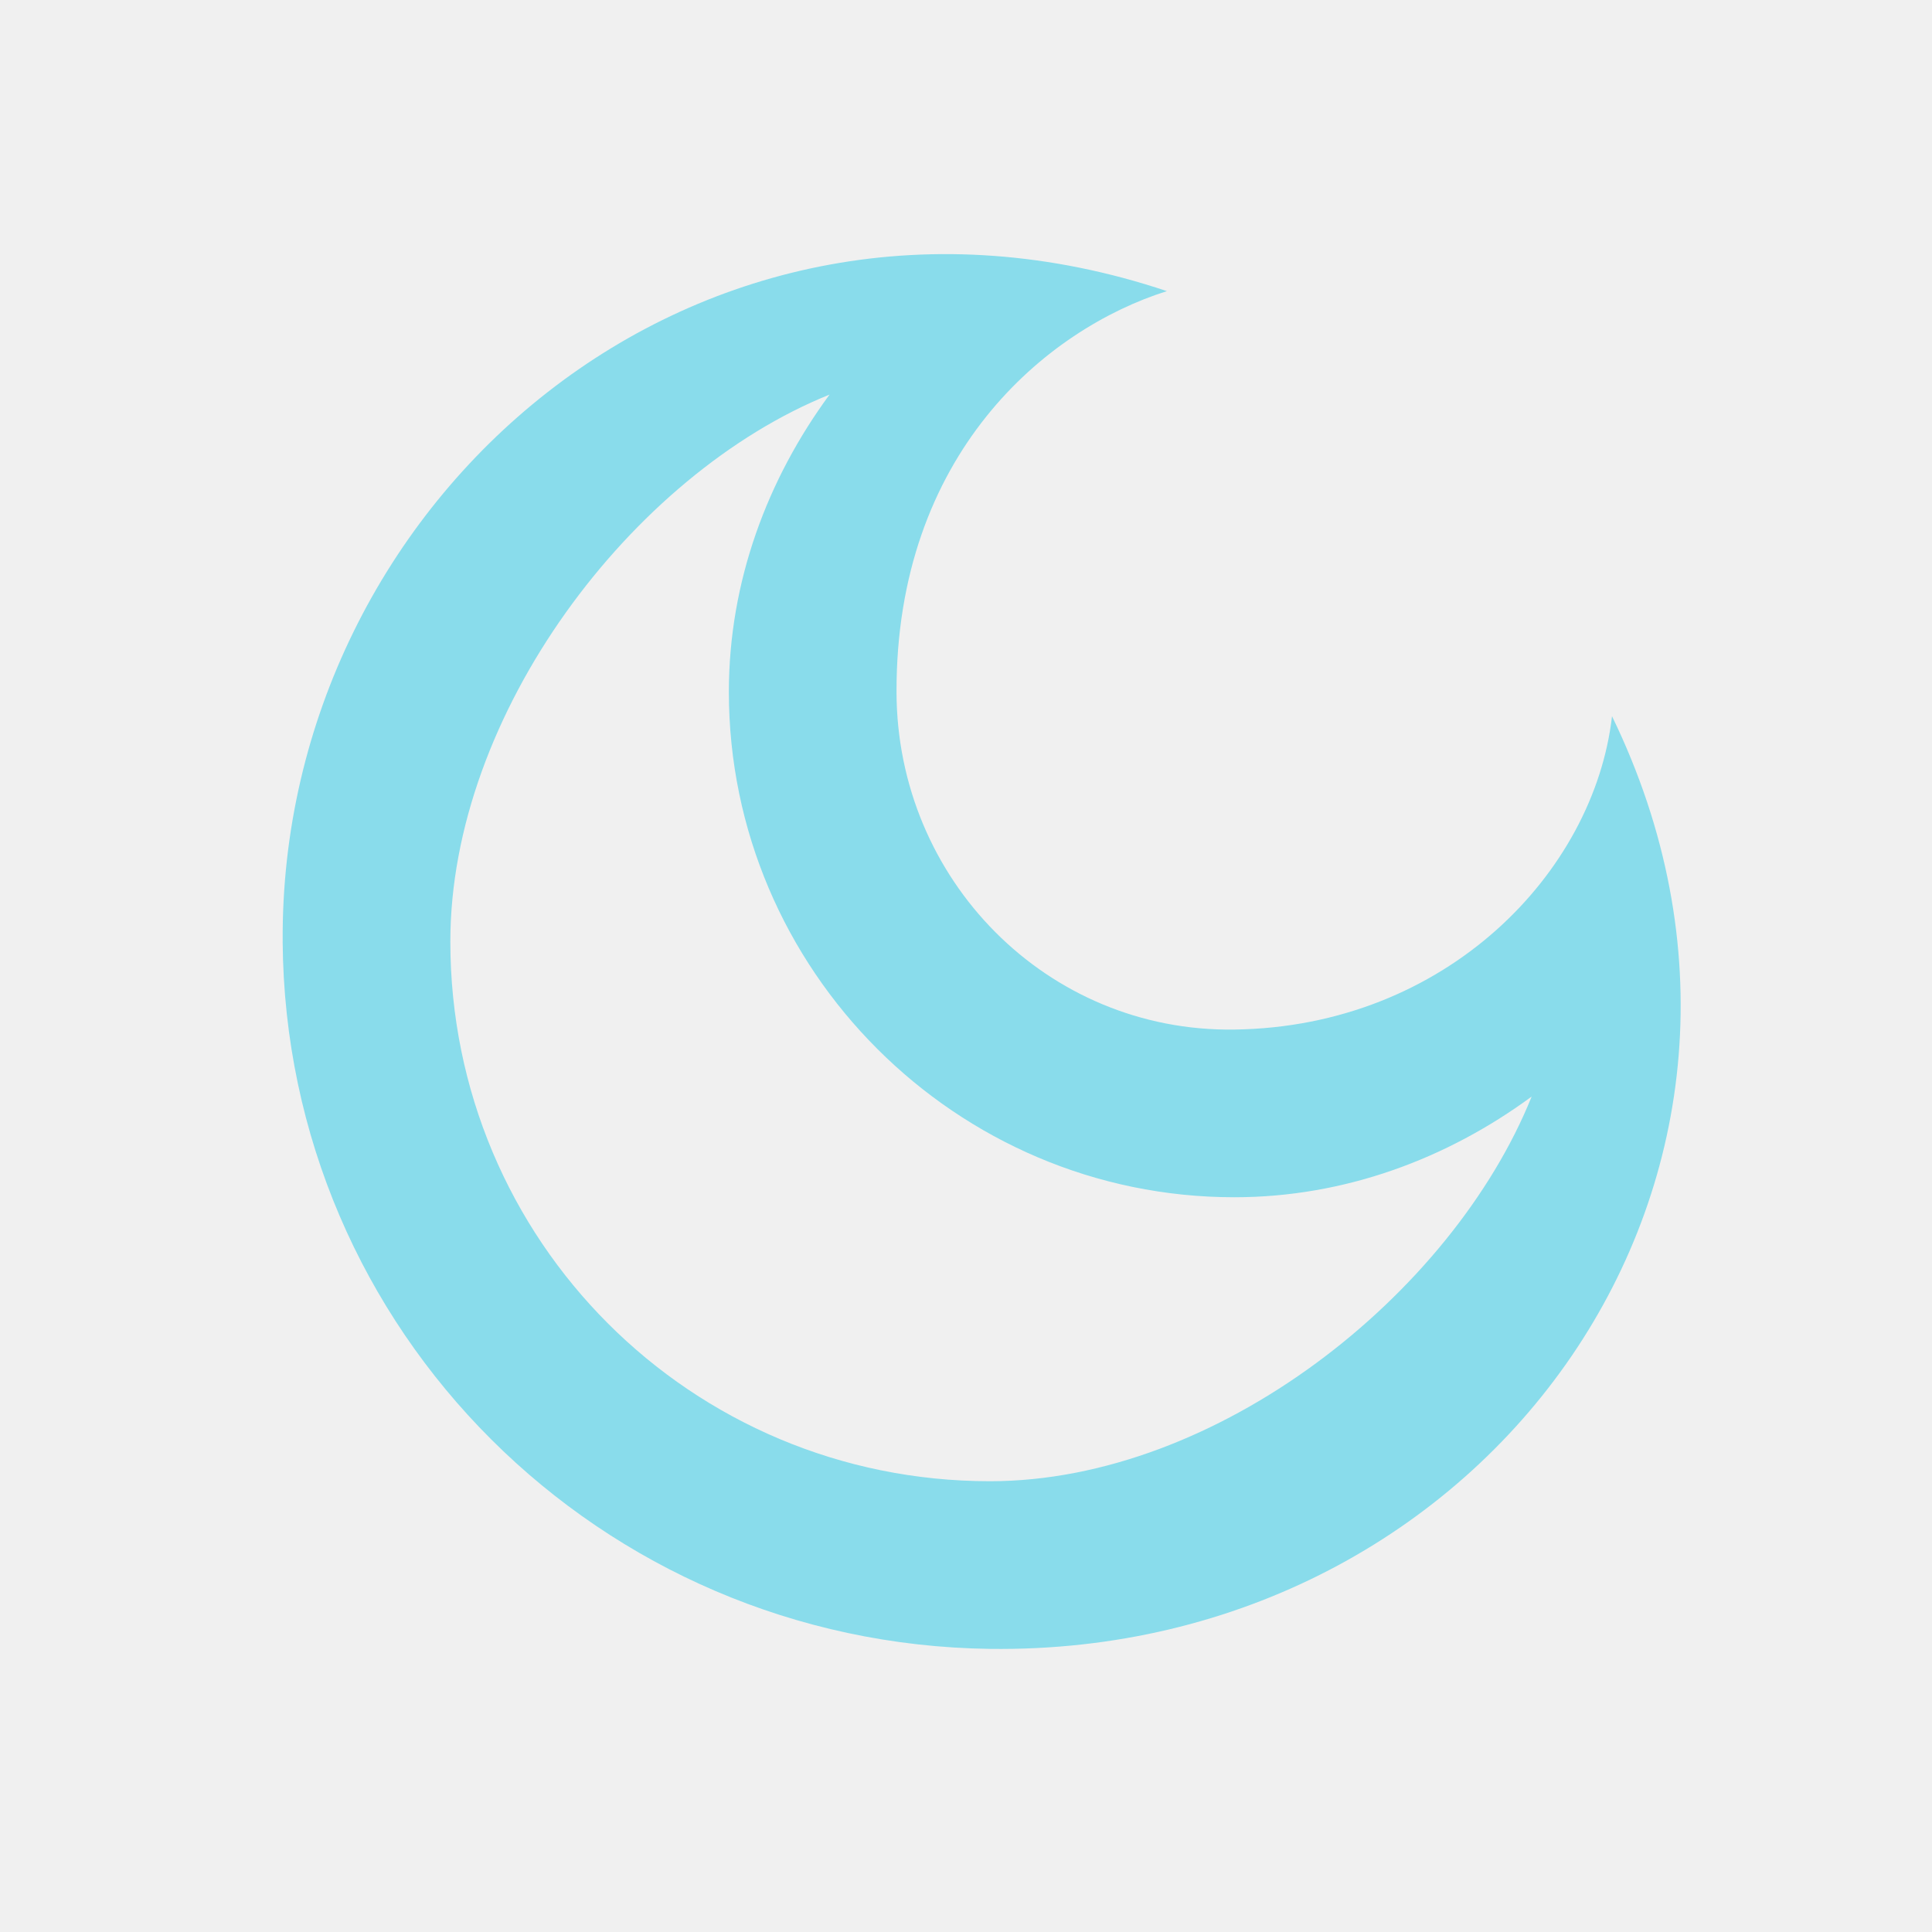
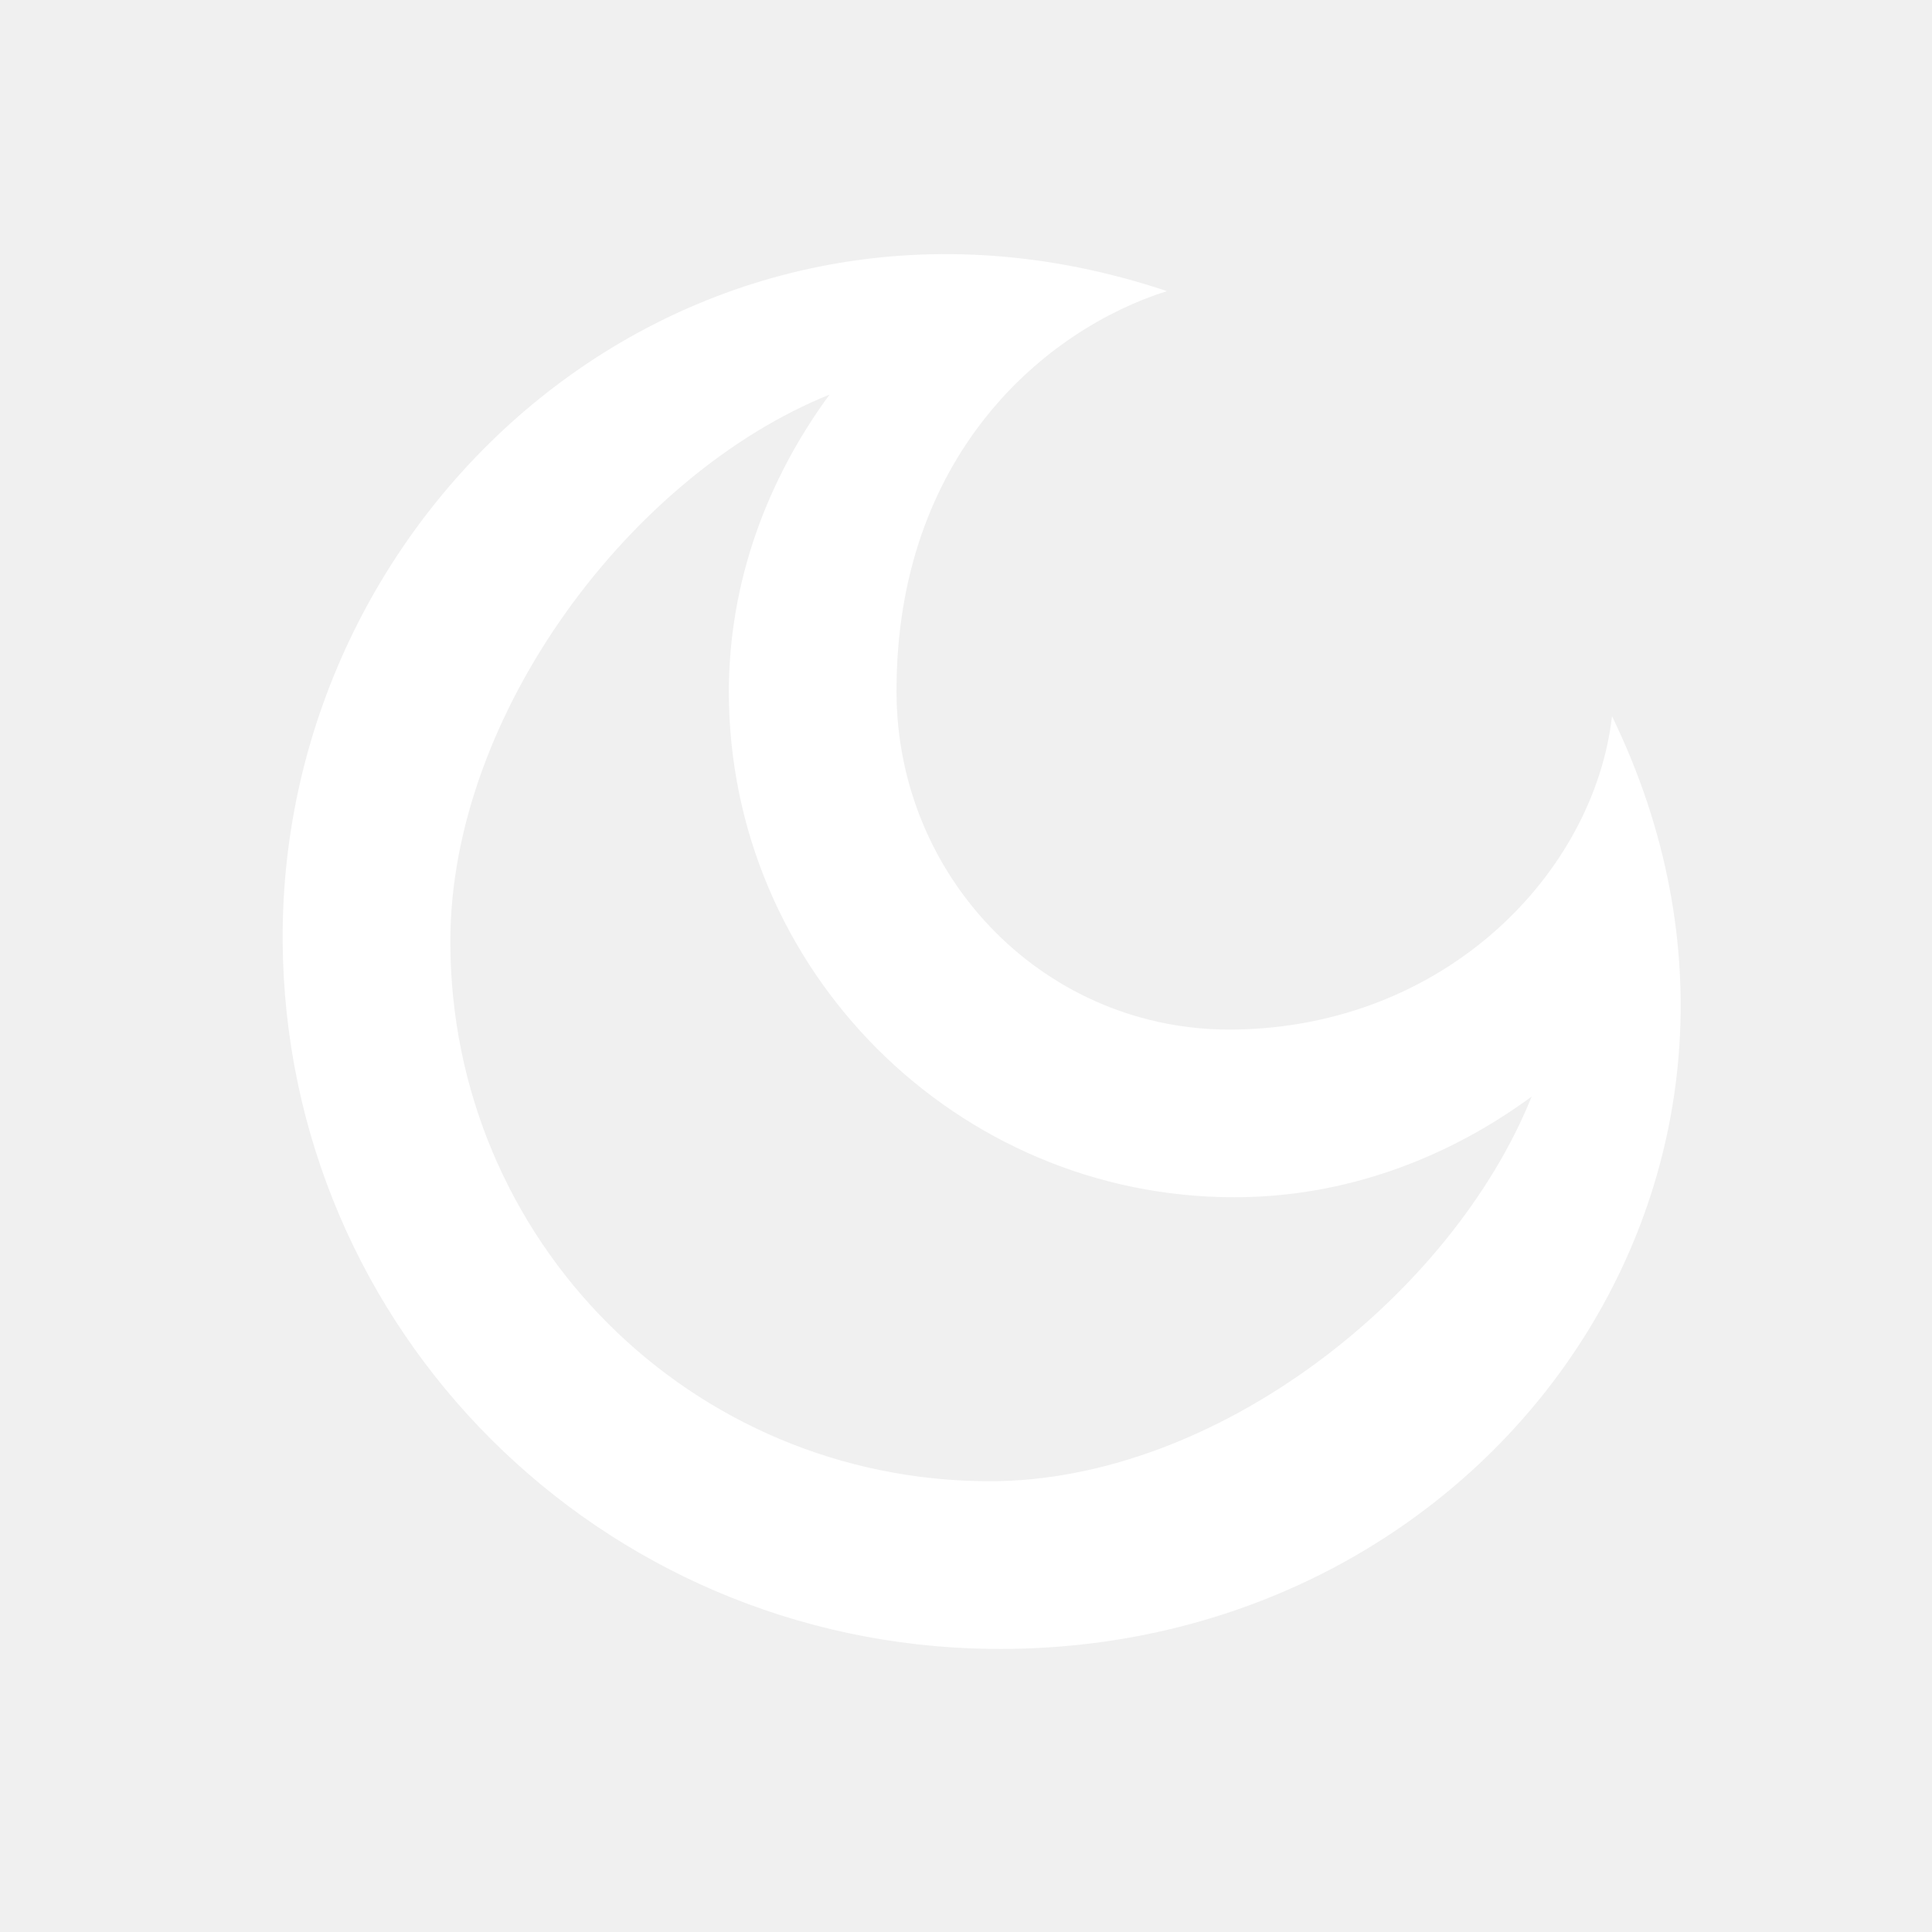
<svg xmlns="http://www.w3.org/2000/svg" width="60.973mm" height="60.973mm" viewBox="0 0 60.973 60.973" version="1.1" id="svg8">
  <defs id="defs2" />
  <g id="layer2" transform="translate(-108.8775,-109.7363)">
-     <path style="color:#000000;fill:#89dceb;fill-opacity:1;stroke-linejoin:bevel;-inkscape-stroke:none" d="m 117.798,139.452 c 0.089,12.296 10.025,22.161 22.32,22.322 15.763,0.207 26.636,-15.024 19.634,-29.434 -0.566,4.926 -5.228,9.797 -11.921,9.889 -5.917,0.082 -10.65,-4.74 -10.66,-10.658 -0.013,-7.494 4.709,-11.442 8.533,-12.647 -14.814,-4.957 -28.006,6.619 -27.905,20.527 z m 17.26,-17.263 c -1.959,2.666 -3.177,5.893 -3.178,9.383 1.7e-4,8.778 7.173,15.949 15.951,15.949 3.49,-2.8e-4 6.718,-1.218 9.385,-3.178 -2.517,6.251 -9.924,12.14 -17.097,12.14 -9.436,-1.1e-4 -17.029,-7.595 -17.029,-17.031 8e-5,-7.173 5.719,-14.746 11.969,-17.263 z" id="path477" />
-     <rect style="fill:none;fill-opacity:1;stroke:none;stroke-width:0.265;stroke-linecap:butt;stroke-linejoin:bevel;stroke-dasharray:none;stroke-dashoffset:0;stroke-opacity:1;stop-color:#000000" id="rect7153" width="60.973" height="60.973" x="108.877" y="109.736" />
+     <path style="color:#ffffff;fill:#ffffff;fill-opacity:1;stroke-linejoin:bevel;-inkscape-stroke:none" d="m 117.798,139.452 c 0.089,12.296 10.025,22.161 22.32,22.322 15.763,0.207 26.636,-15.024 19.634,-29.434 -0.566,4.926 -5.228,9.797 -11.921,9.889 -5.917,0.082 -10.65,-4.74 -10.66,-10.658 -0.013,-7.494 4.709,-11.442 8.533,-12.647 -14.814,-4.957 -28.006,6.619 -27.905,20.527 z m 17.26,-17.263 c -1.959,2.666 -3.177,5.893 -3.178,9.383 1.7e-4,8.778 7.173,15.949 15.951,15.949 3.49,-2.8e-4 6.718,-1.218 9.385,-3.178 -2.517,6.251 -9.924,12.14 -17.097,12.14 -9.436,-1.1e-4 -17.029,-7.595 -17.029,-17.031 8e-5,-7.173 5.719,-14.746 11.969,-17.263 z" id="path477" />
+     <rect style="fill:none;fill-opacity:1;stroke:none;stroke-width:0.265;stroke-linecap:butt;stroke-linejoin:bevel;stroke-dasharray:none;stroke-dashoffset:0;stroke-opacity:1;stop-color:#ffffff" id="rect7153" width="60.973" height="60.973" x="108.877" y="109.736" />
  </g>
</svg>
